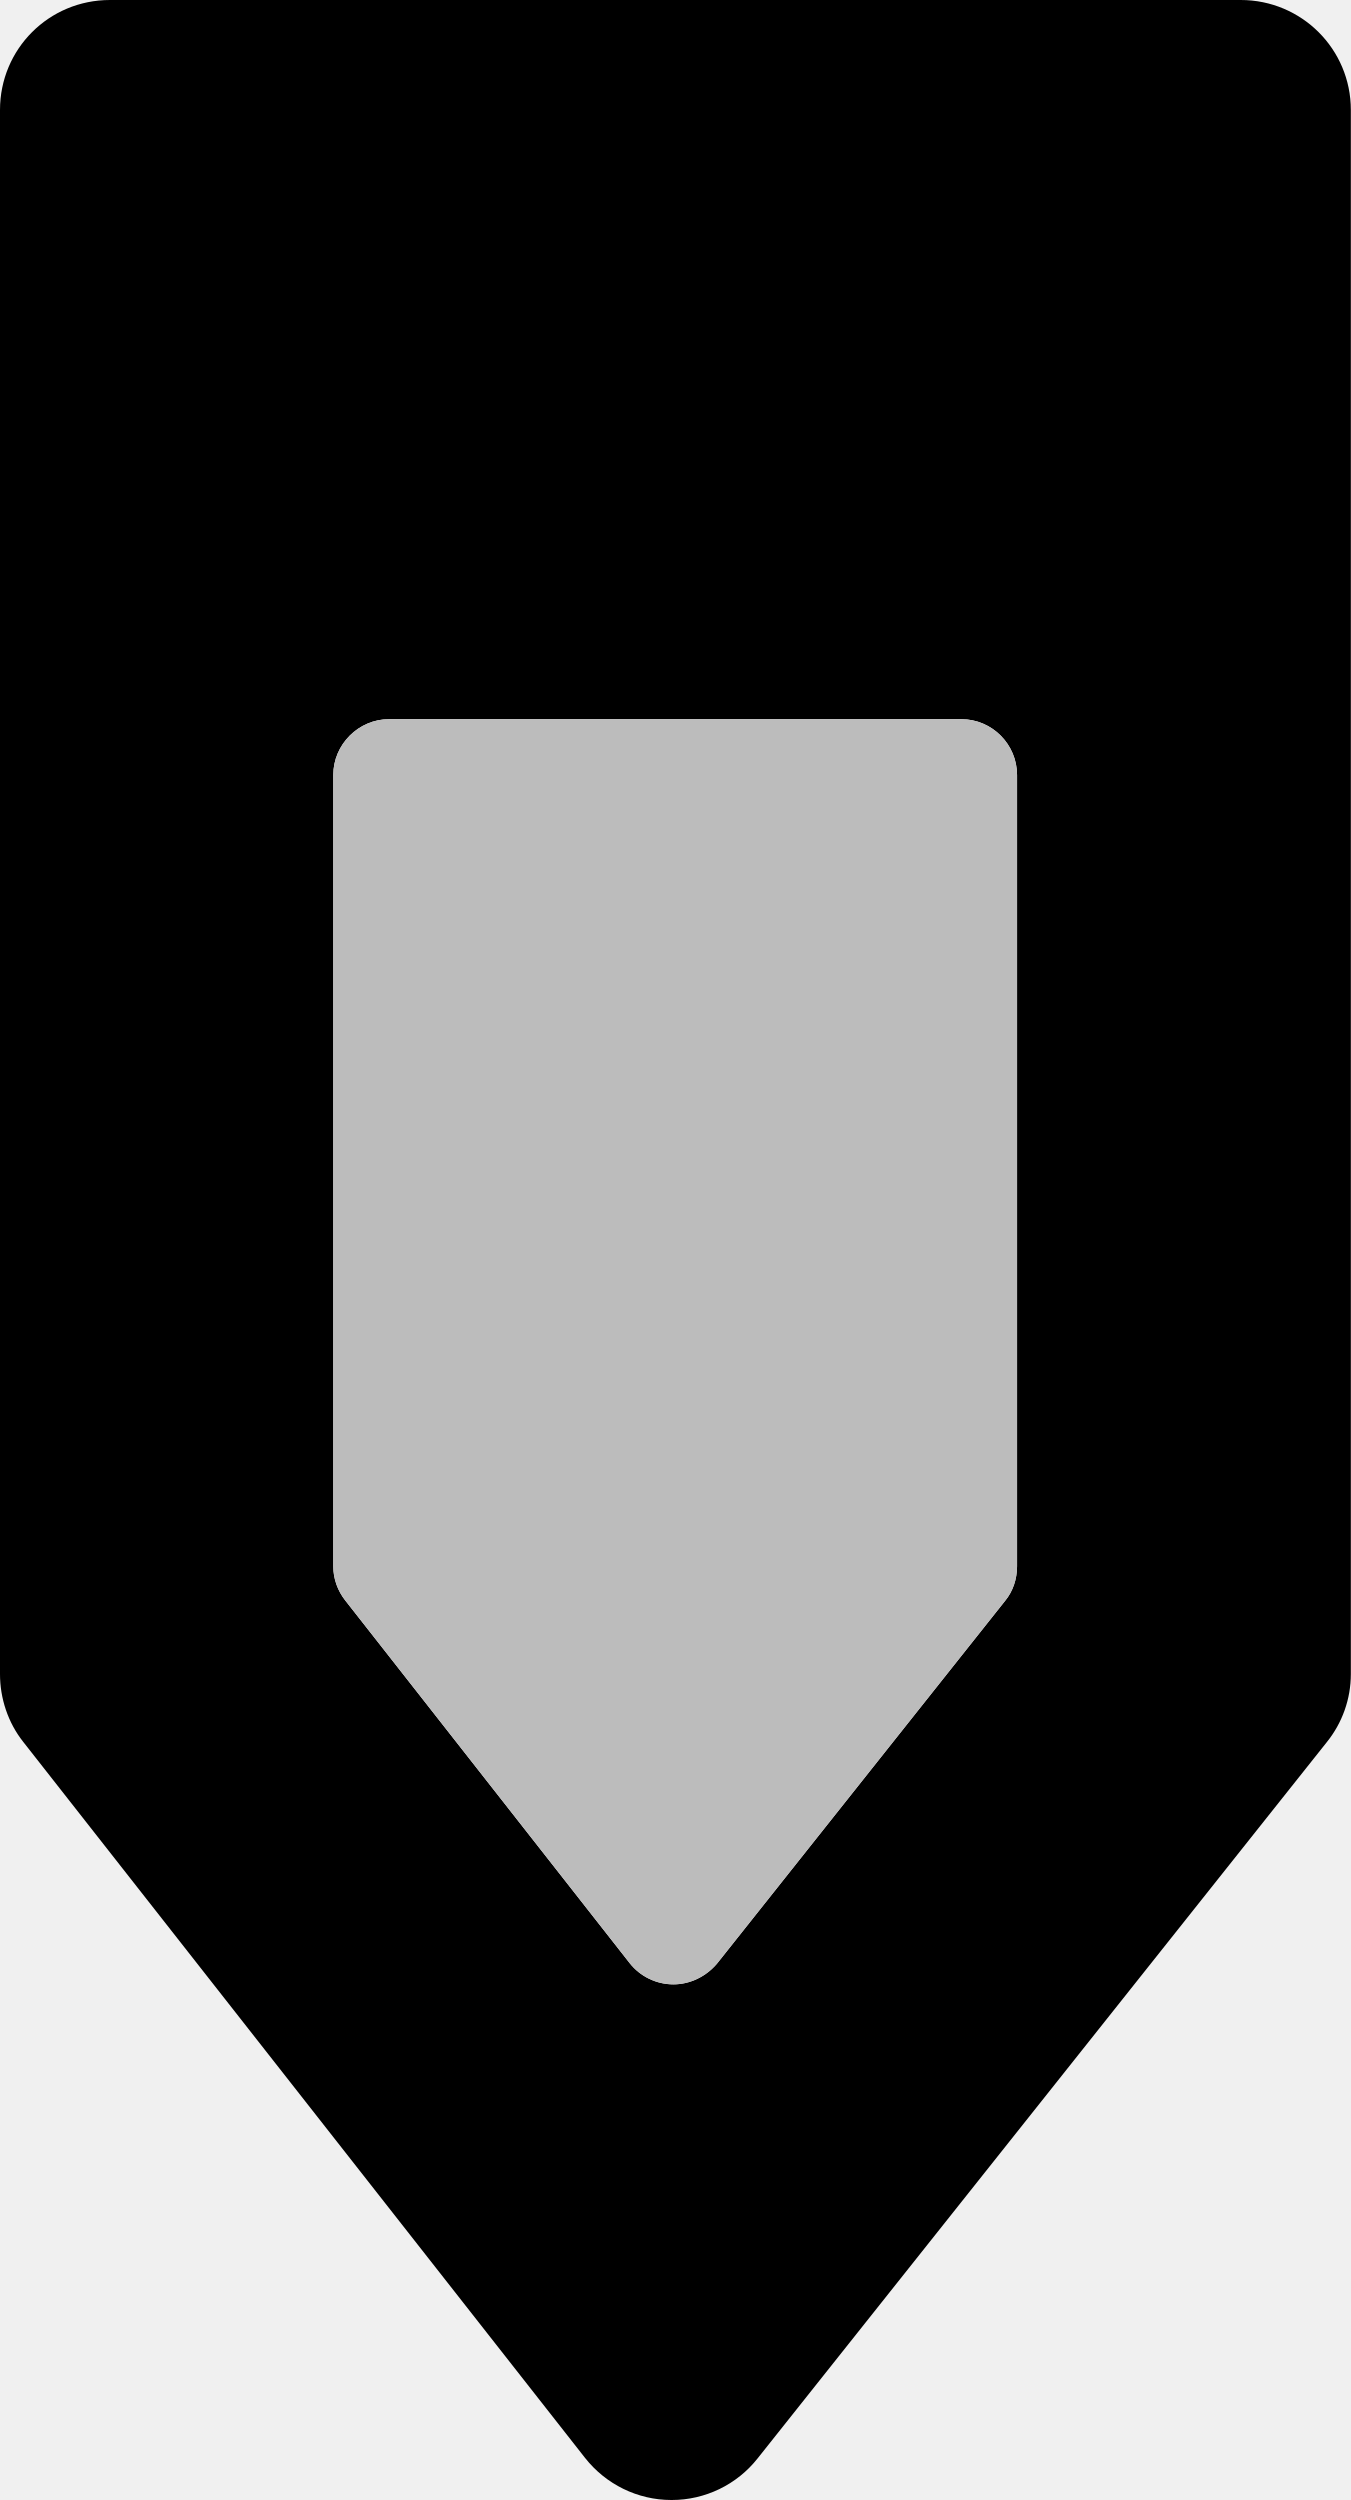
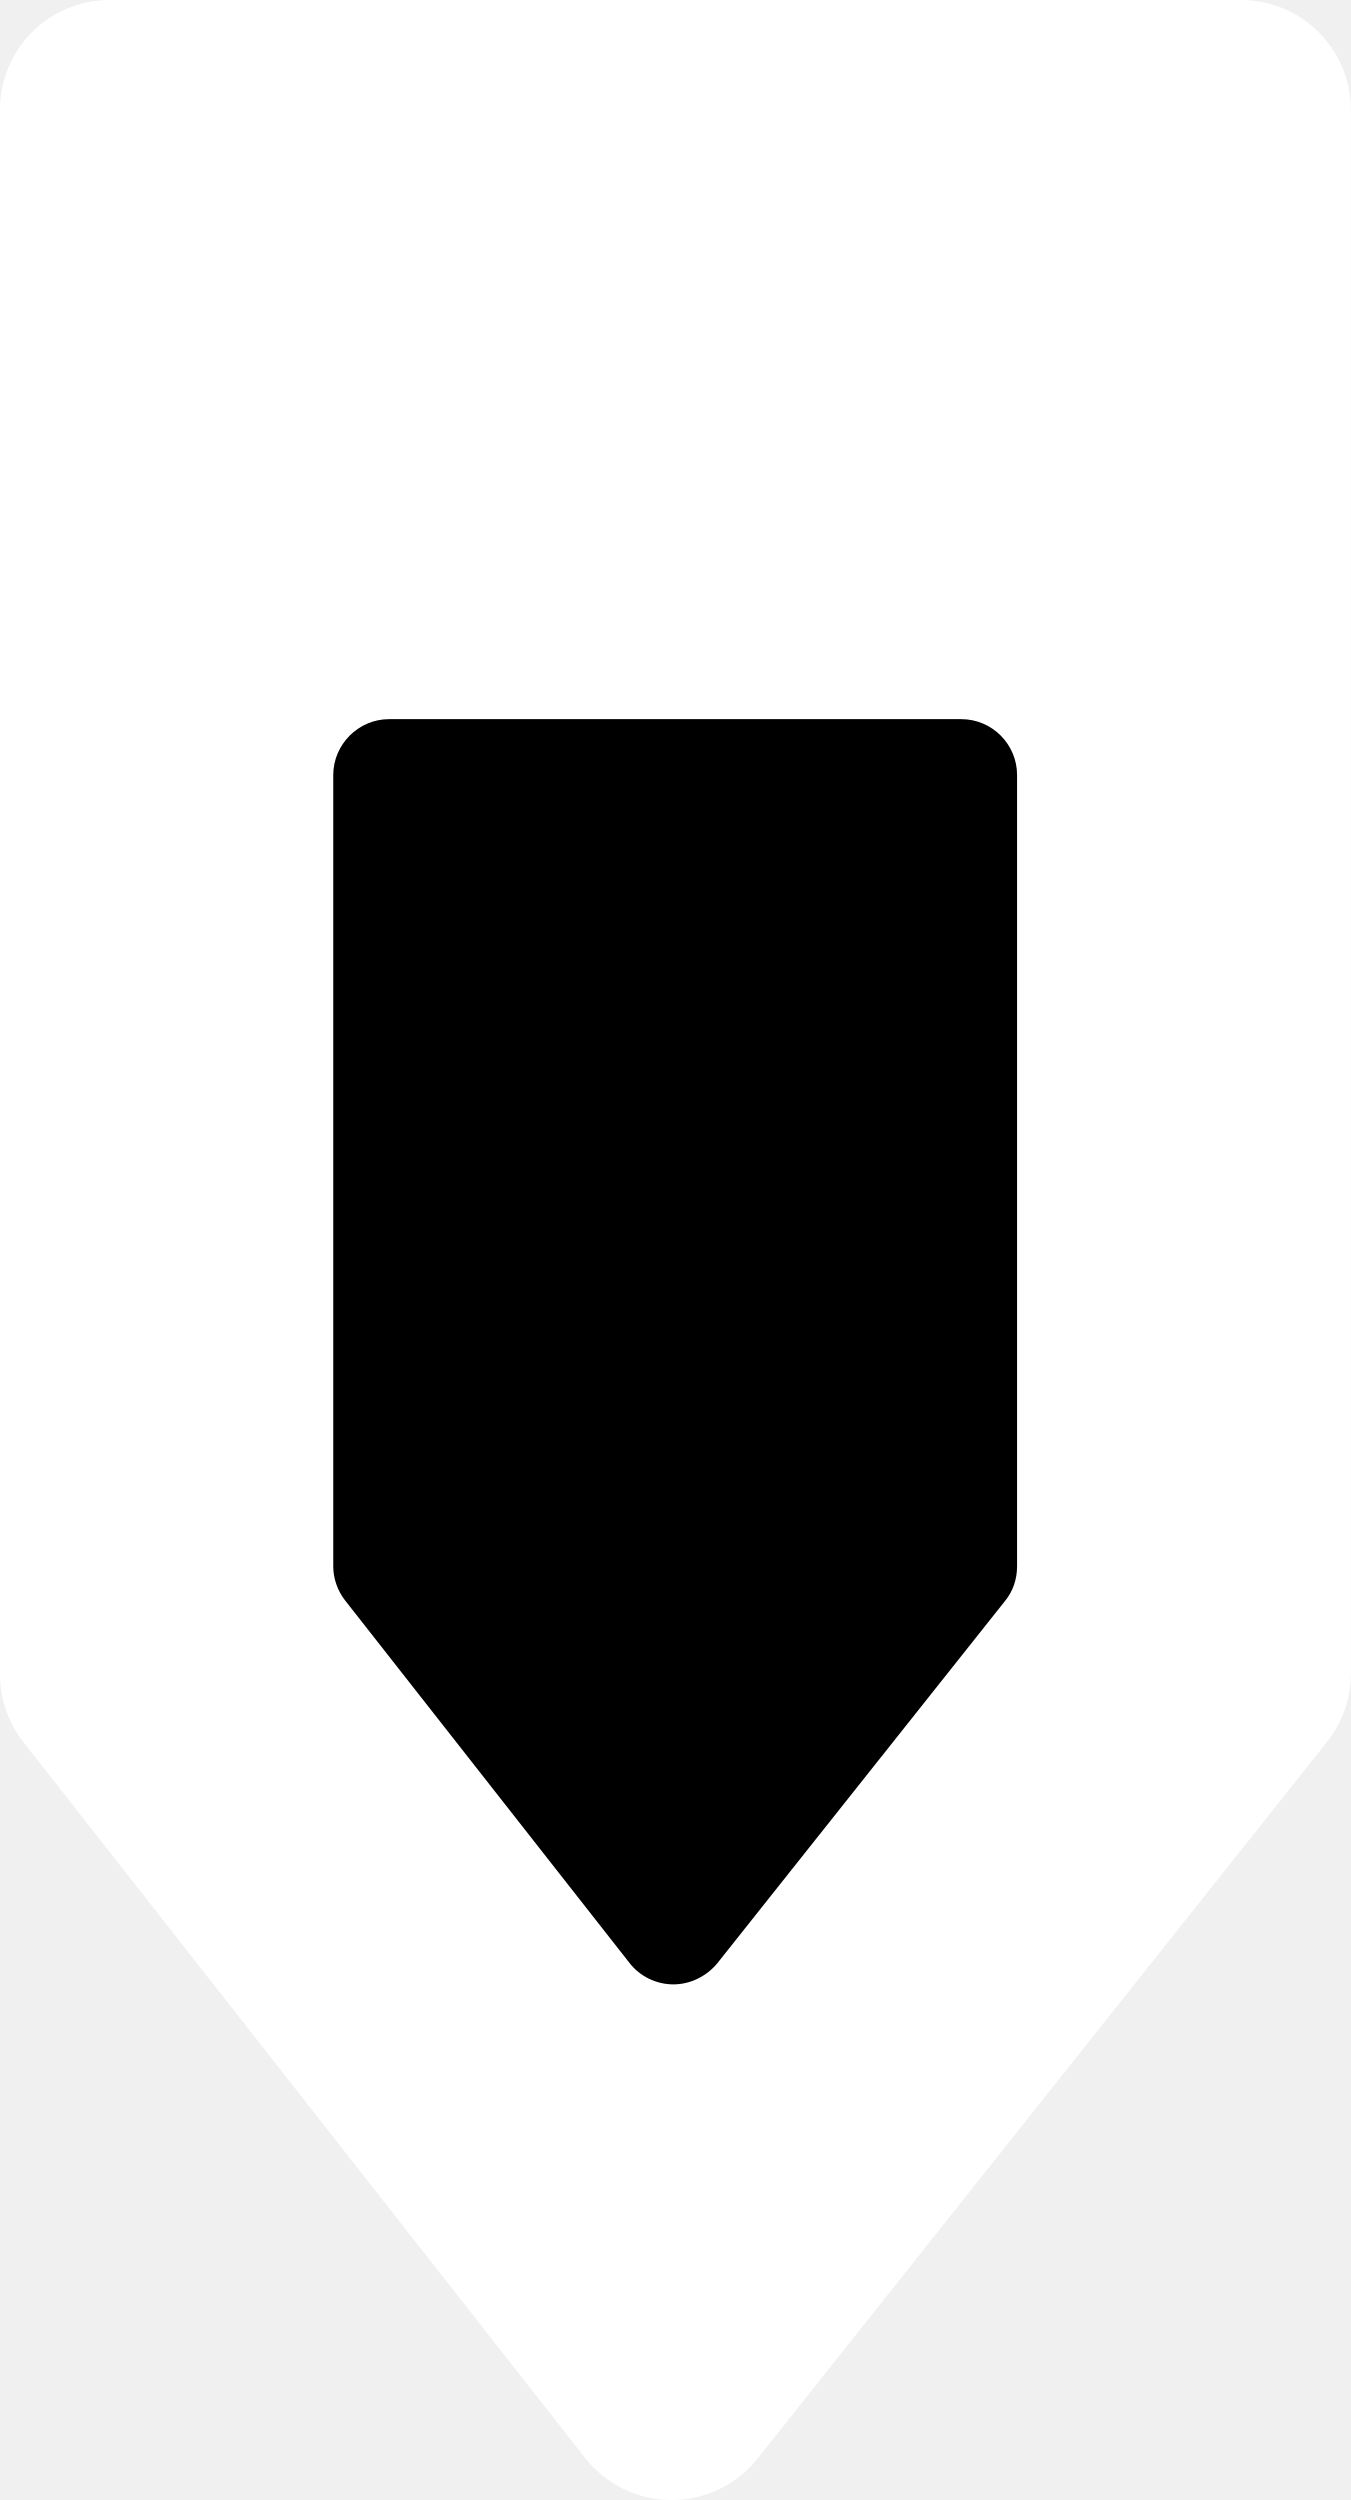
<svg xmlns="http://www.w3.org/2000/svg" version="1.1" id="Layer_1" x="0px" y="0px" width="13.141px" height="24.32px" viewBox="0 0 13.141 24.32" enable-background="new 0 0 13.141 24.32" xml:space="preserve">
  <rect x="4.844" y="11.359" width="3.453" height="1.602" />
  <g>
-     <path d="M12.07,0h-11C0.476,0,0,0.476,0,1.07v15.215c0,0.238,0.078,0.473,0.226,0.66l5.465,6.965c0.203,0.258,0.512,0.41,0.84,0.41   h0.004c0.324,0,0.633-0.148,0.836-0.406l5.535-6.965c0.152-0.188,0.235-0.422,0.235-0.664V1.07C13.141,0.476,12.66,0,12.07,0z    M9.894,15.238c0,0.121-0.039,0.242-0.117,0.336l-2.801,3.527c-0.105,0.125-0.261,0.203-0.425,0.203   c-0.168,0-0.325-0.078-0.426-0.207L3.359,15.57c-0.074-0.094-0.117-0.211-0.117-0.332V7.539c0-0.297,0.246-0.543,0.543-0.543h5.566   c0.301,0,0.543,0.246,0.543,0.543V15.238z" />
-     <path fill="#BCBCBC" d="M9.351,6.996H3.785c-0.297,0-0.543,0.246-0.543,0.543v7.699c0,0.121,0.043,0.238,0.117,0.332l2.766,3.527   c0.101,0.129,0.258,0.207,0.426,0.207c0.164,0,0.32-0.078,0.425-0.203l2.801-3.527c0.078-0.094,0.117-0.215,0.117-0.336V7.539   C9.894,7.242,9.652,6.996,9.351,6.996z" />
+     <path fill="#FFFFFF" d="M12.07,0h-11C0.476,0,0,0.476,0,1.07v15.215c0,0.238,0.078,0.473,0.226,0.66l5.465,6.965   c0.203,0.258,0.513,0.41,0.84,0.41h0.005c0.323,0,0.633-0.148,0.836-0.406l5.534-6.965c0.152-0.188,0.235-0.422,0.235-0.664V1.07   C13.141,0.476,12.66,0,12.07,0z M9.894,15.238c0,0.121-0.039,0.242-0.117,0.336l-2.801,3.527c-0.104,0.125-0.261,0.203-0.425,0.203   c-0.168,0-0.325-0.078-0.426-0.207L3.359,15.57c-0.073-0.094-0.116-0.211-0.116-0.332V7.539c0-0.297,0.245-0.543,0.543-0.543h5.565   c0.301,0,0.543,0.246,0.543,0.543V15.238z" />
+     <path d="M9.351,6.996H3.785c-0.298,0-0.543,0.246-0.543,0.543v7.699c0,0.121,0.043,0.238,0.116,0.332l2.767,3.527   c0.101,0.129,0.258,0.207,0.426,0.207c0.164,0,0.32-0.078,0.425-0.203l2.801-3.527c0.078-0.094,0.117-0.215,0.117-0.336V7.539   C9.894,7.242,9.652,6.996,9.351,6.996z" />
  </g>
  <path d="M9.894,7.539" />
</svg>
